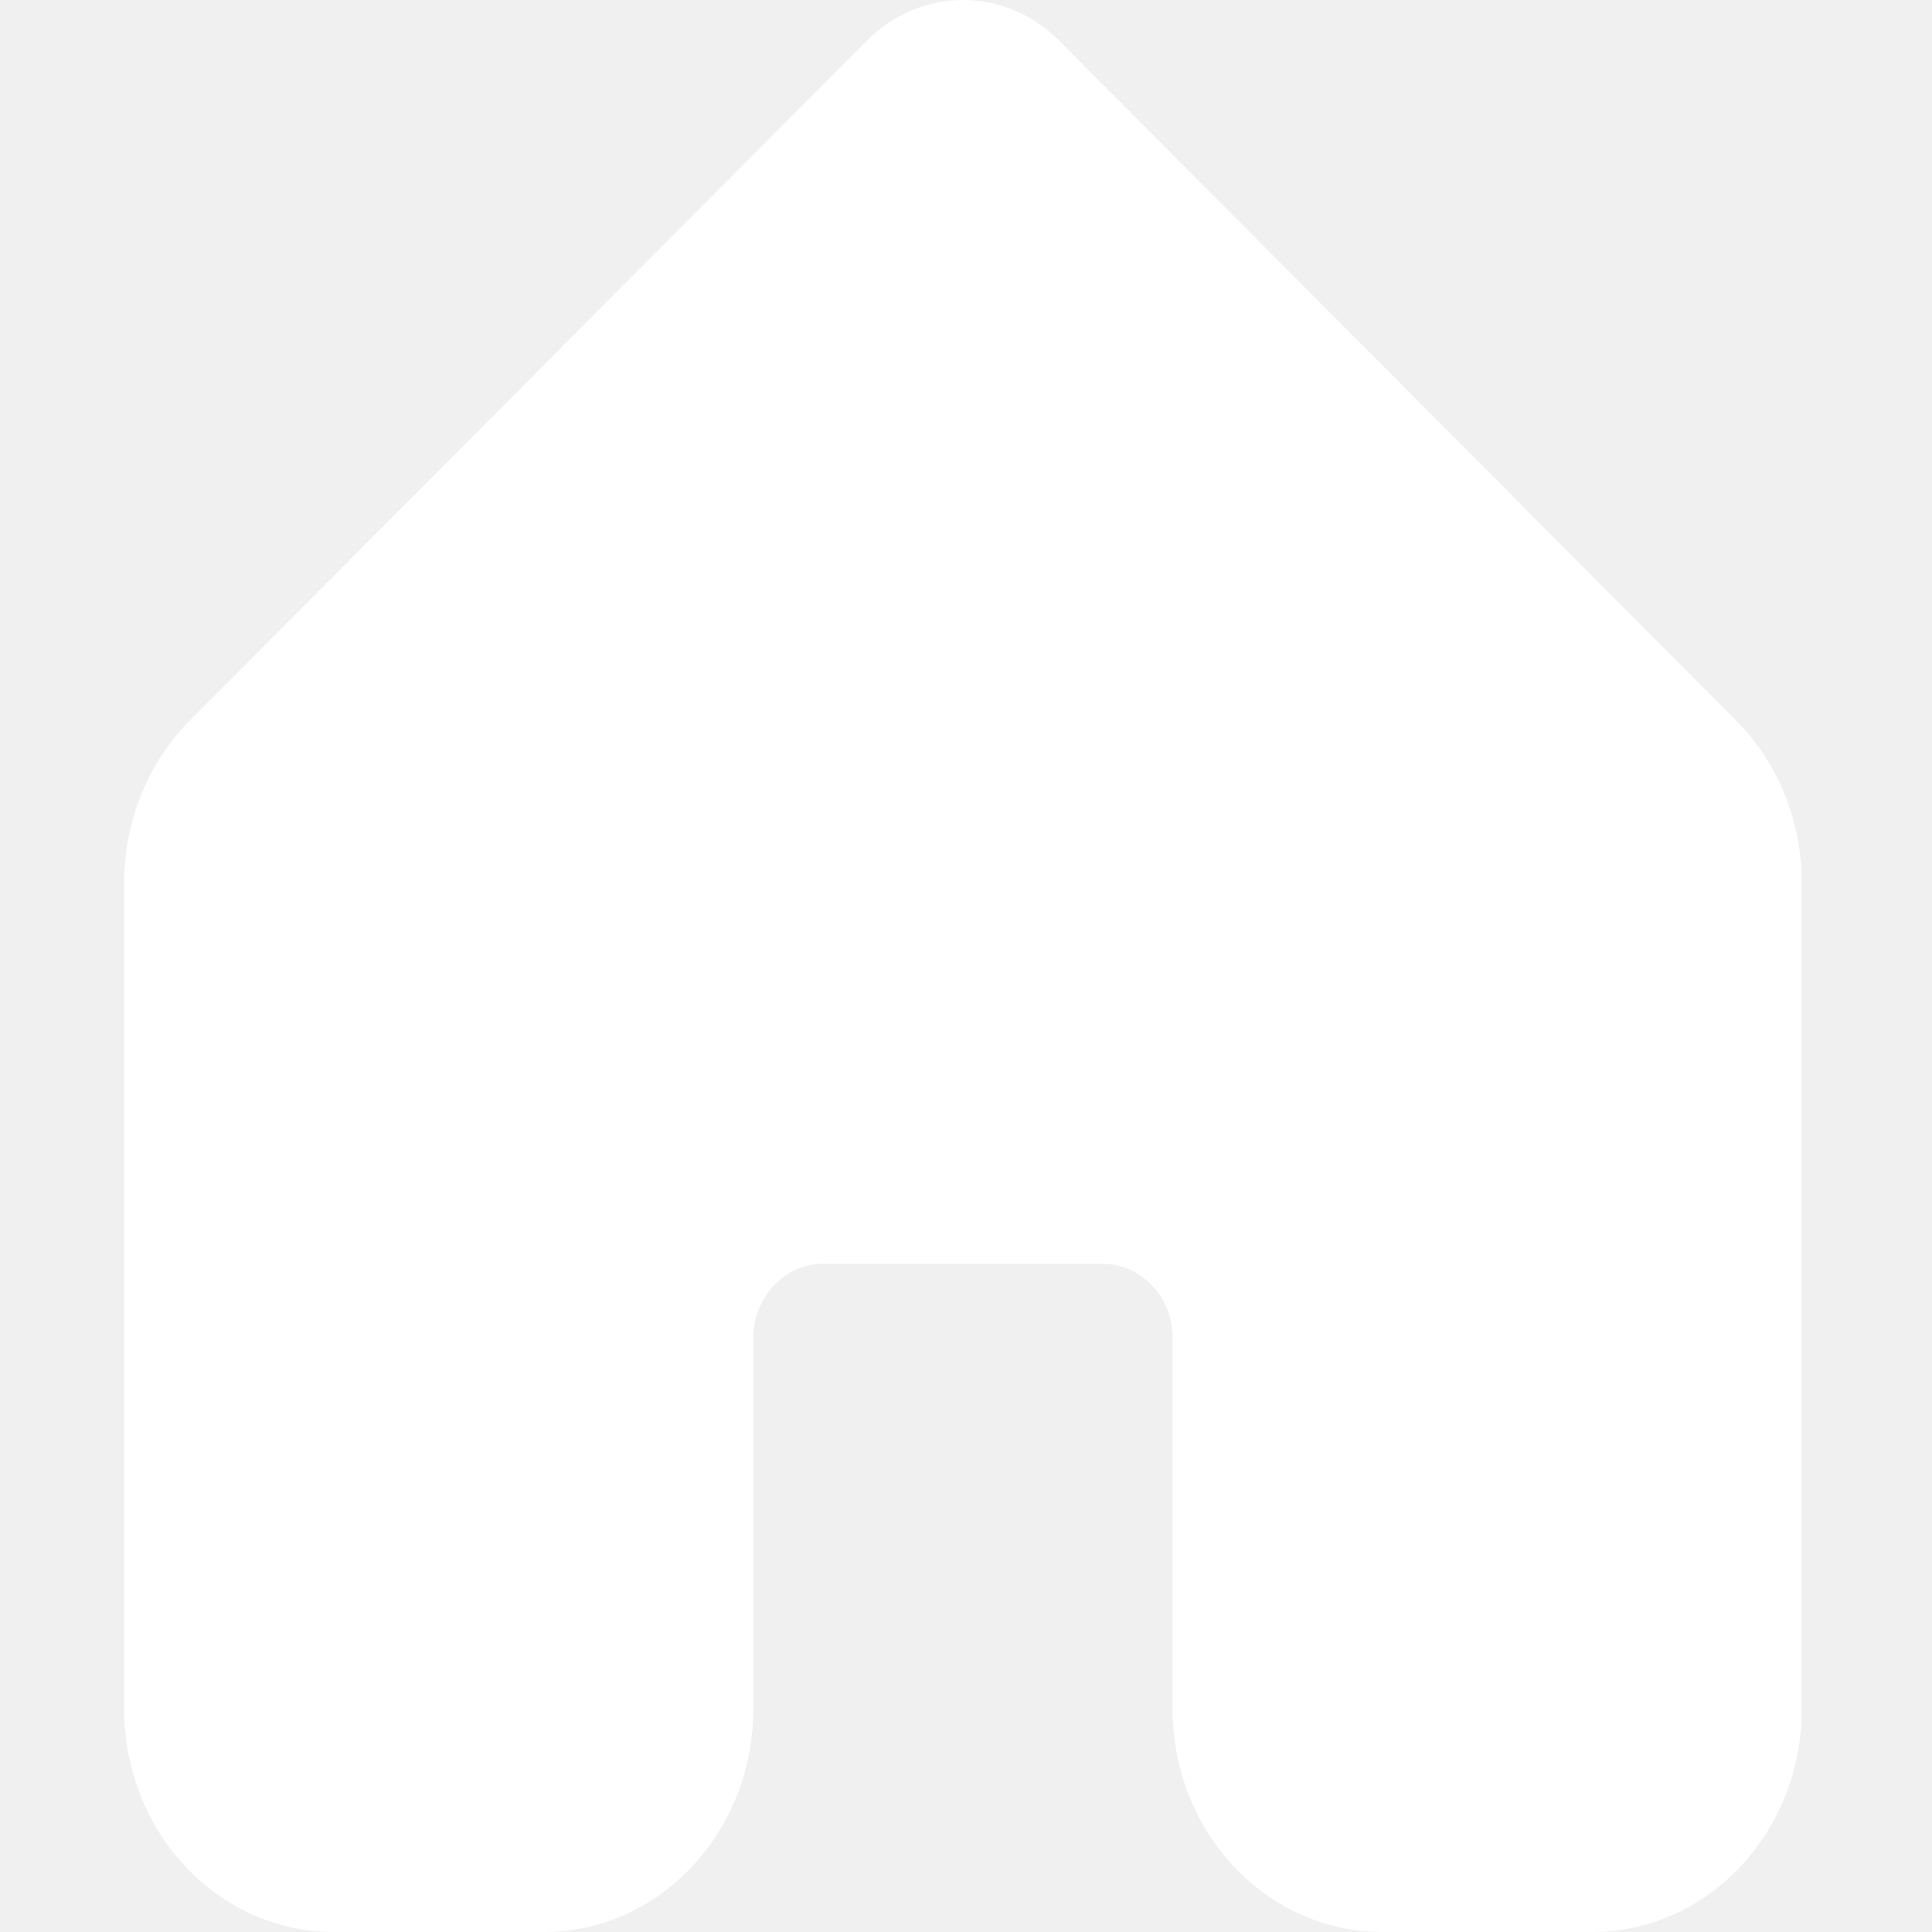
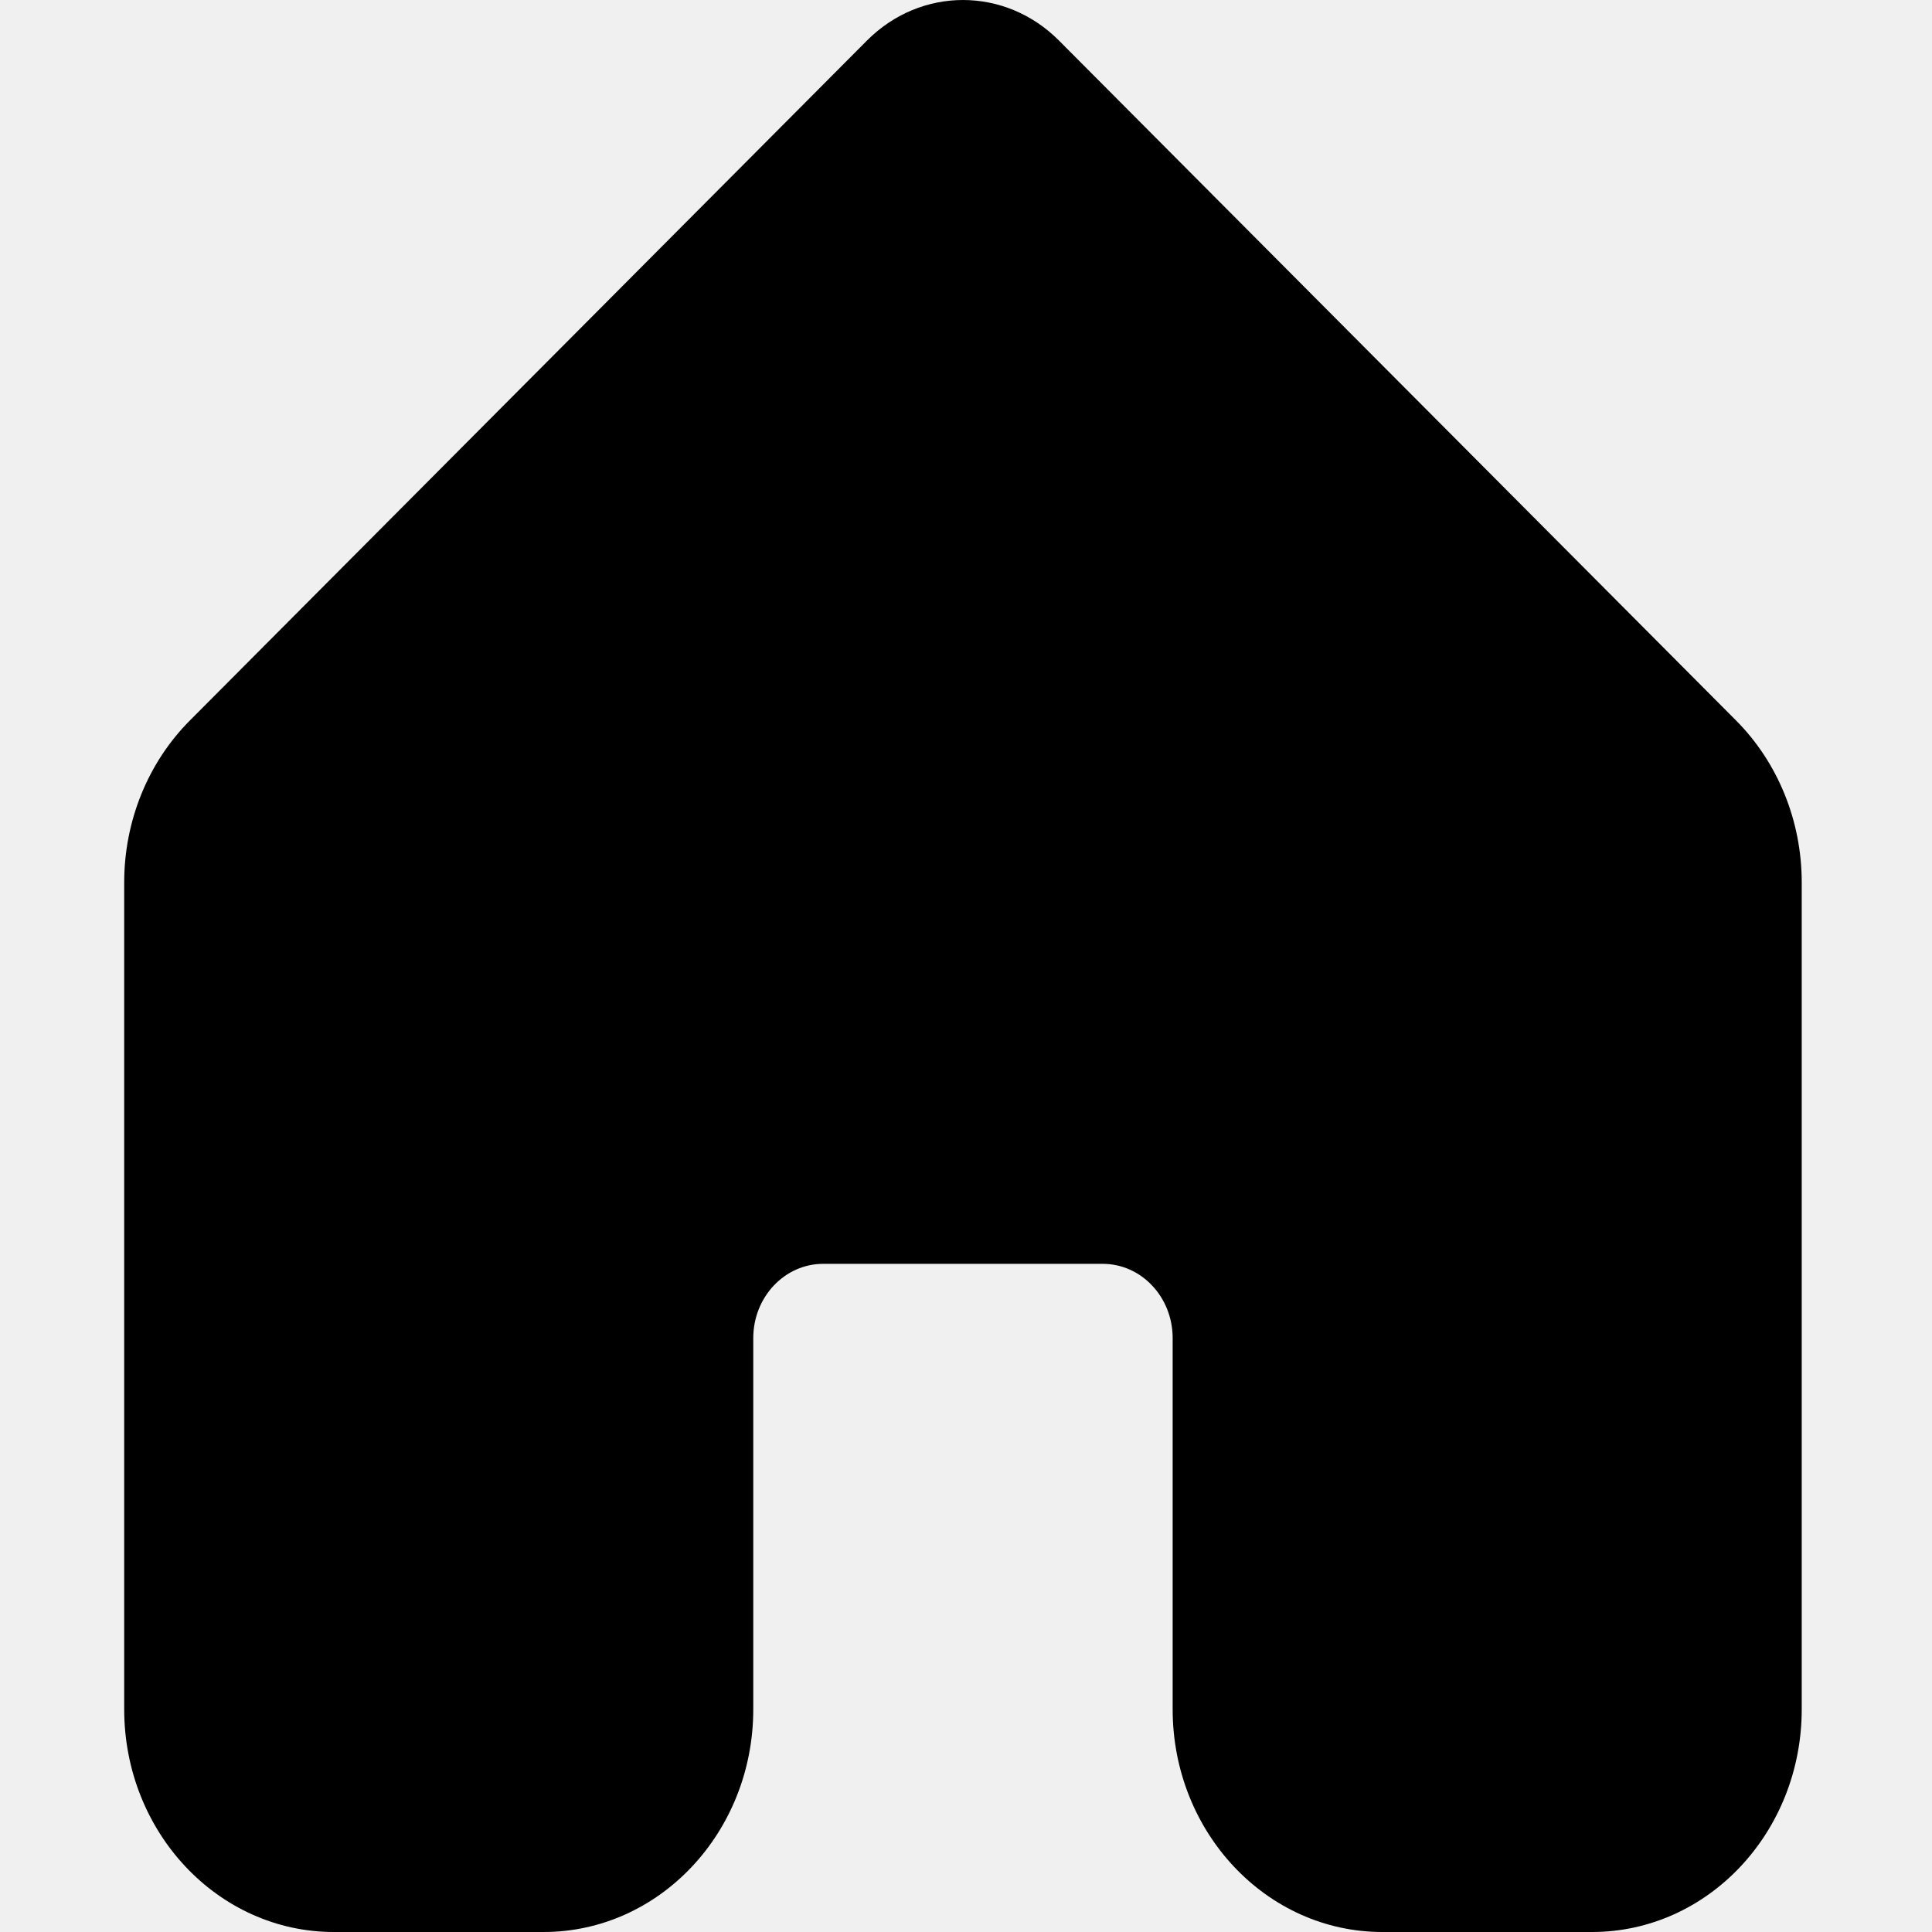
<svg xmlns="http://www.w3.org/2000/svg" width="140" height="140" viewBox="0 0 140 140" fill="none">
-   <path d="M76.74 2.941C72.834 -0.98 66.726 -0.98 62.821 2.941L13.756 52.212C10.72 55.261 9 59.502 9 63.939V123.861C9 132.774 15.803 140 24.195 140H39.39C47.782 140 54.585 132.774 54.585 123.861V96.963C54.585 93.992 56.853 91.583 59.65 91.583H79.91C82.707 91.583 84.975 93.992 84.975 96.963V123.861C84.975 132.774 91.778 140 100.17 140H115.365C123.757 140 130.56 132.774 130.56 123.861V63.939C130.56 59.502 128.84 55.261 125.804 52.212L76.74 2.941Z" fill="white" />
+   <path d="M76.74 2.941C72.834 -0.98 66.726 -0.98 62.821 2.941L13.756 52.212C10.72 55.261 9 59.502 9 63.939V123.861C9 132.774 15.803 140 24.195 140H39.39C47.782 140 54.585 132.774 54.585 123.861V96.963C54.585 93.992 56.853 91.583 59.65 91.583H79.91C82.707 91.583 84.975 93.992 84.975 96.963V123.861C84.975 132.774 91.778 140 100.17 140H115.365C123.757 140 130.56 132.774 130.56 123.861V63.939C130.56 59.502 128.84 55.261 125.804 52.212L76.74 2.941Z" fill="black" />
</svg>
